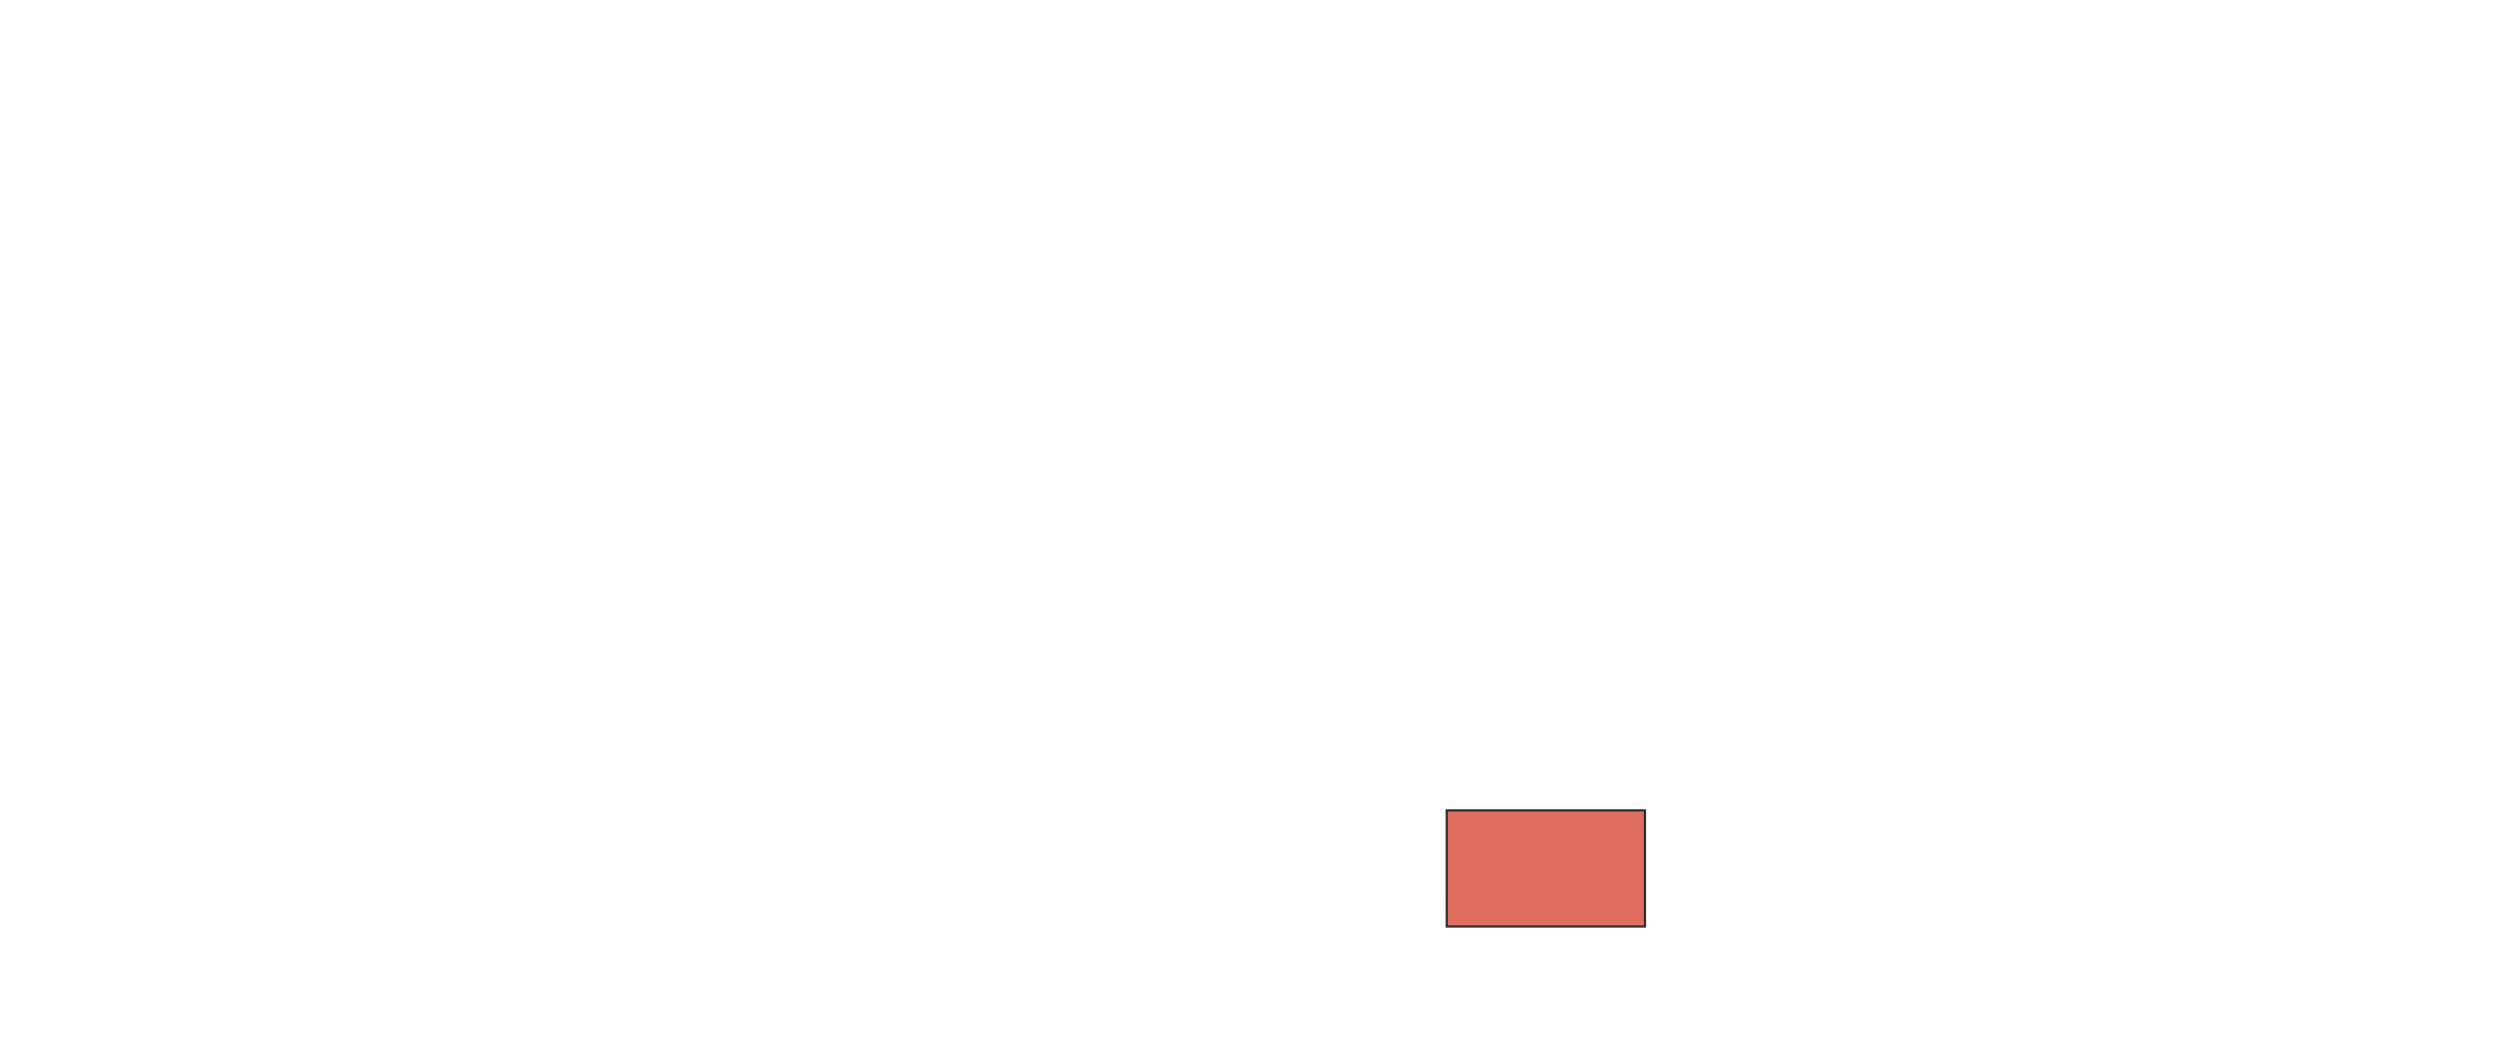
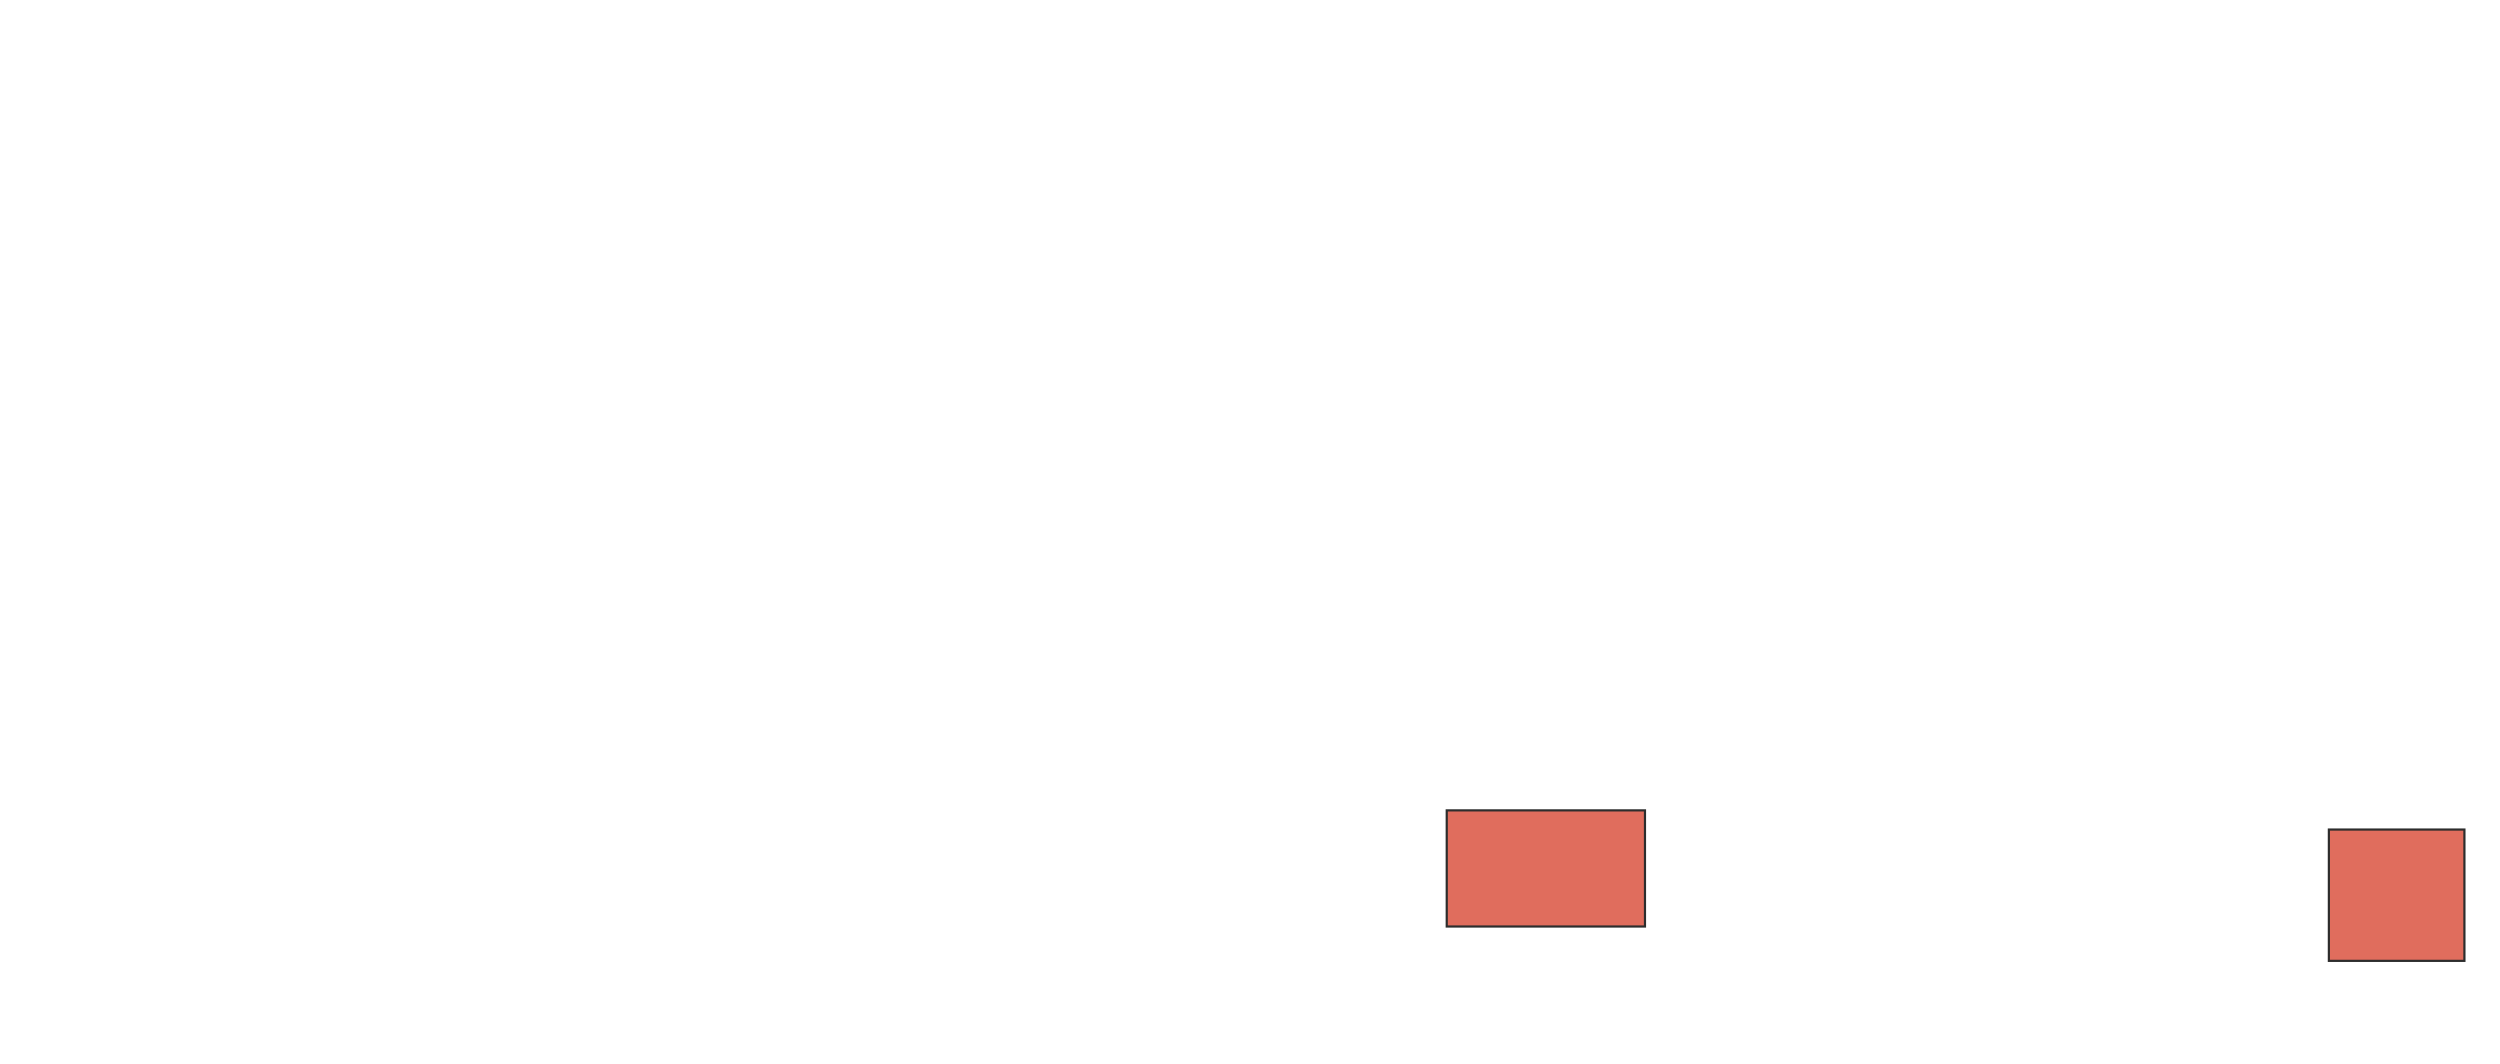
<svg xmlns="http://www.w3.org/2000/svg" width="1135" height="483">
  <g>
  </g>
  <g>
-     <rect id="e33c6ef270ba45ab85e2cc0d1950002e-oa-2" height="52.727" width="90" y="367.909" x="656.818" stroke="#2D2D2D" fill="#e06d5d" class="qshape" />
+     <g id="e33c6ef270ba45ab85e2cc0d1950002e-oa-2" class="qshape">
+       <rect fill="#e06d5d" stroke="#2D2D2D" x="656.818" y="367.909" width="90" height="52.727" class="qshape" />
+       <rect height="59.615" width="61.538" y="376.615" x="1057.308" stroke="#2D2D2D" fill="#e06d5d" class="qshape" />
+     </g>
  </g>
</svg>
